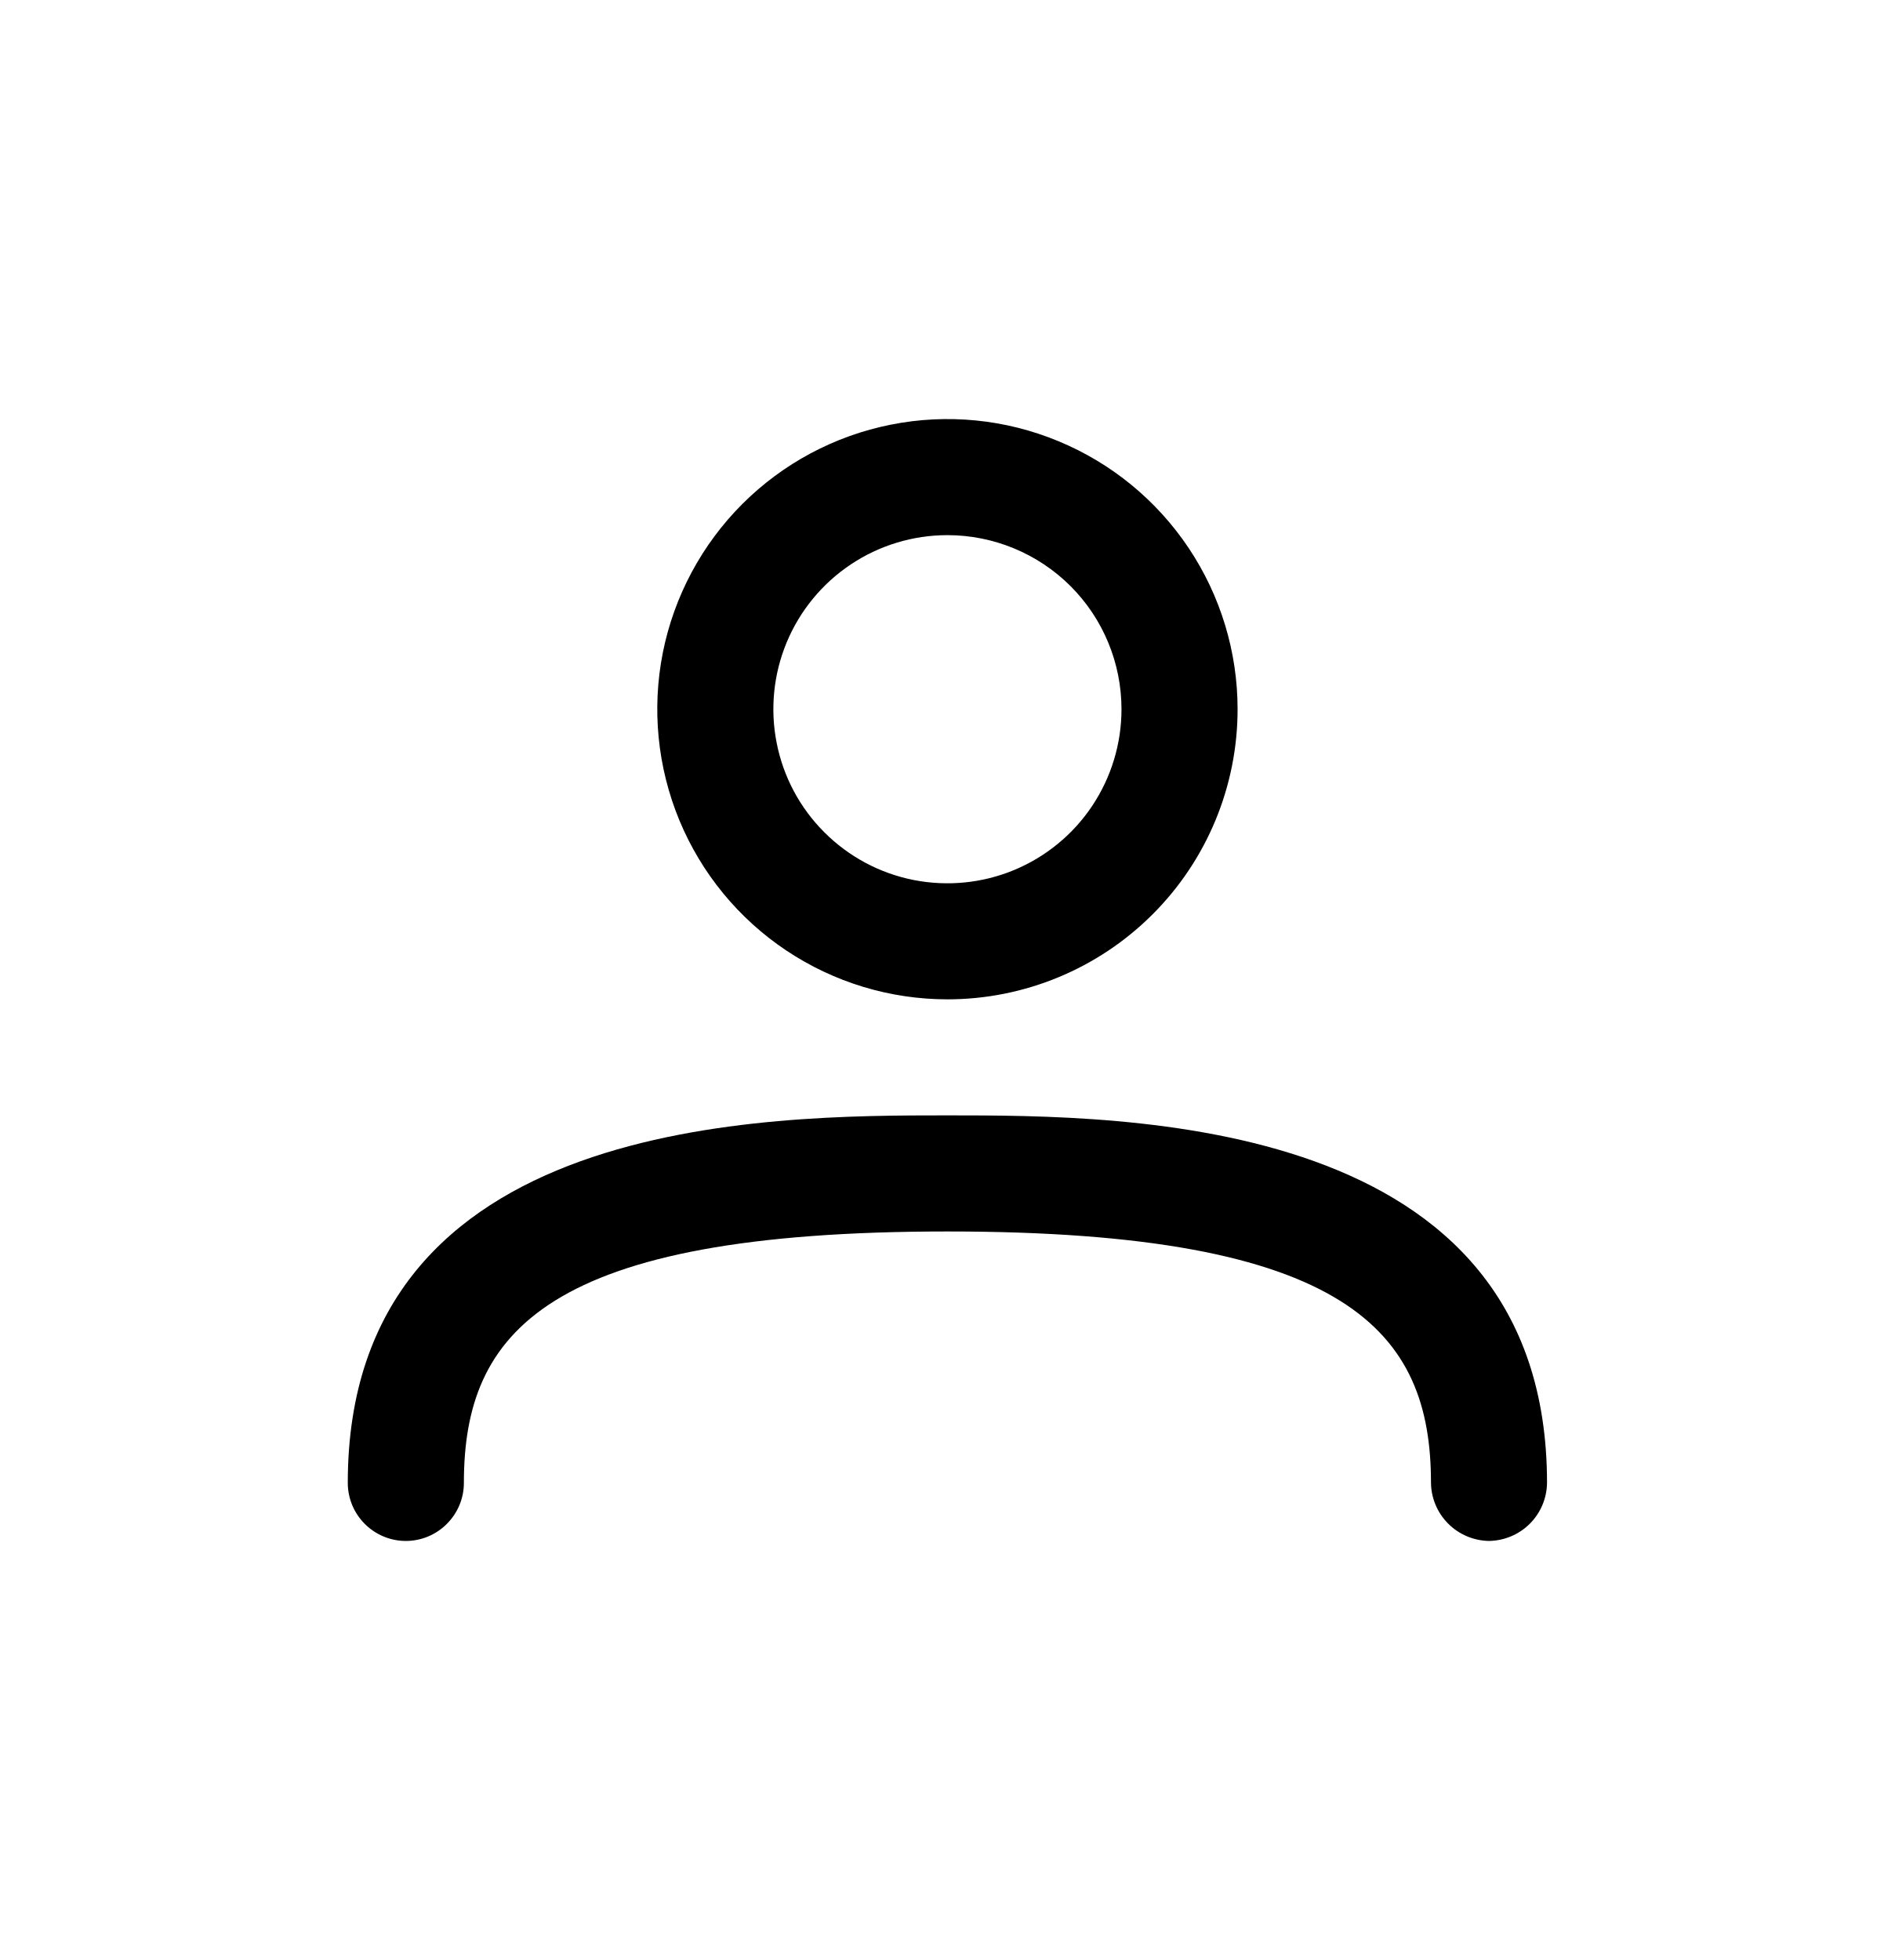
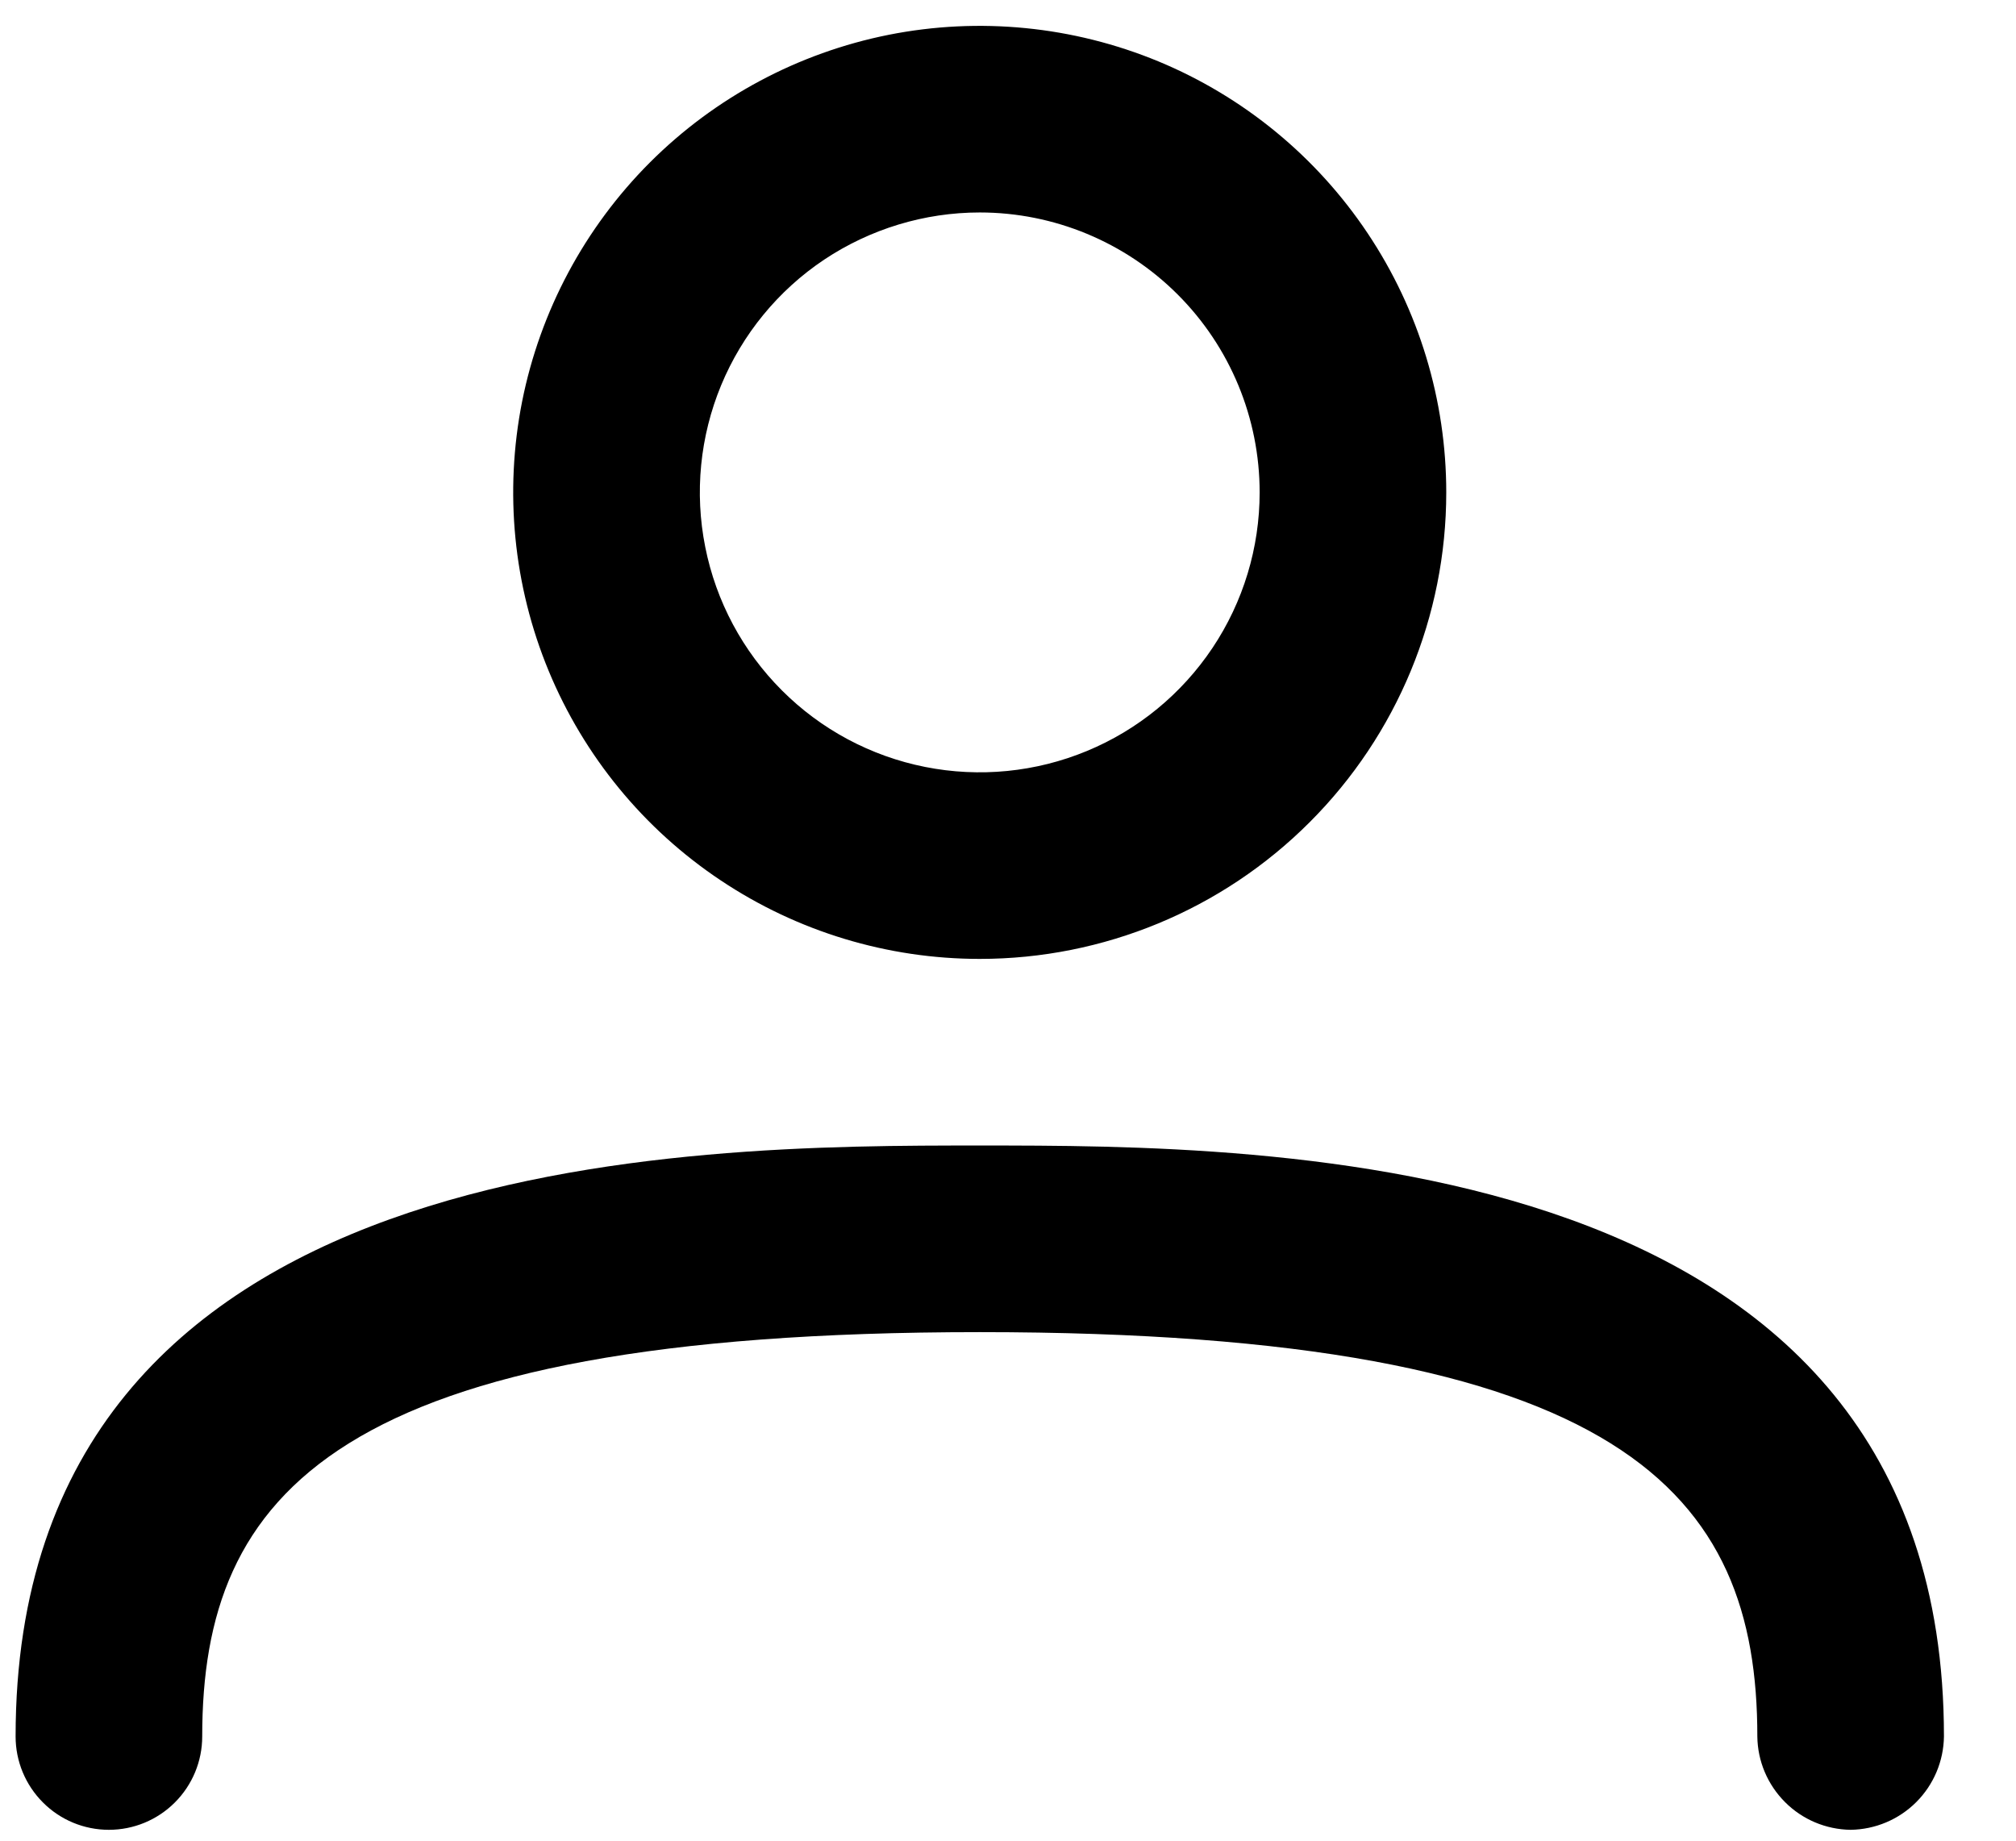
- <svg xmlns="http://www.w3.org/2000/svg" width="29" height="30" viewBox="0 0 29 30" fill="none">
-   <path d="M14.501 15.296C13.623 15.296 12.764 15.036 12.034 14.548C11.303 14.06 10.734 13.366 10.398 12.555C10.062 11.743 9.974 10.85 10.145 9.989C10.317 9.128 10.74 8.336 11.361 7.715C11.982 7.094 12.773 6.671 13.634 6.5C14.496 6.328 15.389 6.416 16.2 6.753C17.012 7.089 17.705 7.658 18.193 8.388C18.681 9.118 18.942 9.977 18.942 10.855C18.942 12.033 18.474 13.163 17.641 13.995C16.808 14.828 15.679 15.296 14.501 15.296ZM14.501 8.191C13.974 8.191 13.459 8.347 13.021 8.64C12.582 8.933 12.241 9.349 12.039 9.836C11.838 10.322 11.785 10.858 11.888 11.375C11.99 11.892 12.244 12.367 12.617 12.739C12.989 13.112 13.464 13.366 13.981 13.469C14.498 13.571 15.034 13.519 15.521 13.317C16.007 13.115 16.424 12.774 16.716 12.336C17.009 11.897 17.165 11.382 17.165 10.855C17.165 10.149 16.885 9.471 16.385 8.971C15.885 8.472 15.207 8.191 14.501 8.191ZM22.79 23.586C22.556 23.582 22.332 23.488 22.166 23.322C22 23.156 21.905 22.932 21.902 22.697C21.902 20.388 20.647 18.849 14.501 18.849C8.355 18.849 7.1 20.388 7.1 22.697C7.1 22.933 7.006 23.159 6.839 23.325C6.673 23.492 6.447 23.586 6.211 23.586C5.976 23.586 5.75 23.492 5.583 23.325C5.417 23.159 5.323 22.933 5.323 22.697C5.323 17.072 11.754 17.072 14.501 17.072C17.248 17.072 23.678 17.072 23.678 22.697C23.675 22.932 23.581 23.156 23.415 23.322C23.249 23.488 23.025 23.582 22.79 23.586Z" fill="black" />
+ <svg xmlns="http://www.w3.org/2000/svg" width="23" height="21" viewBox="0 0 23 21" fill="none">
+   <path d="M11.178 10.94C10.125 10.94 9.096 10.628 8.221 10.043C7.345 9.459 6.663 8.627 6.26 7.655C5.857 6.682 5.752 5.612 5.957 4.579C6.163 3.547 6.67 2.599 7.414 1.854C8.158 1.11 9.107 0.603 10.139 0.397C11.172 0.192 12.242 0.298 13.215 0.7C14.187 1.103 15.018 1.785 15.603 2.661C16.188 3.536 16.5 4.565 16.5 5.618C16.5 7.029 15.94 8.383 14.941 9.381C13.943 10.38 12.589 10.94 11.178 10.94ZM11.178 2.424C10.546 2.424 9.929 2.612 9.403 2.962C8.878 3.313 8.469 3.812 8.227 4.396C7.986 4.979 7.922 5.621 8.046 6.241C8.169 6.86 8.473 7.429 8.92 7.876C9.366 8.323 9.935 8.627 10.555 8.75C11.174 8.873 11.816 8.81 12.4 8.568C12.983 8.327 13.482 7.917 13.833 7.392C14.184 6.867 14.371 6.249 14.371 5.618C14.371 4.771 14.035 3.959 13.436 3.36C12.837 2.761 12.025 2.424 11.178 2.424ZM21.113 20.876C20.832 20.872 20.563 20.759 20.365 20.56C20.166 20.361 20.052 20.093 20.049 19.811C20.049 17.044 18.544 15.198 11.178 15.198C3.811 15.198 2.307 17.044 2.307 19.811C2.307 20.094 2.195 20.364 1.995 20.564C1.795 20.764 1.525 20.876 1.242 20.876C0.96 20.876 0.689 20.764 0.49 20.564C0.29 20.364 0.178 20.094 0.178 19.811C0.178 13.069 7.885 13.069 11.178 13.069C14.471 13.069 22.178 13.069 22.178 19.811C22.174 20.093 22.061 20.361 21.862 20.56C21.663 20.759 21.394 20.872 21.113 20.876Z" fill="black" />
</svg>
